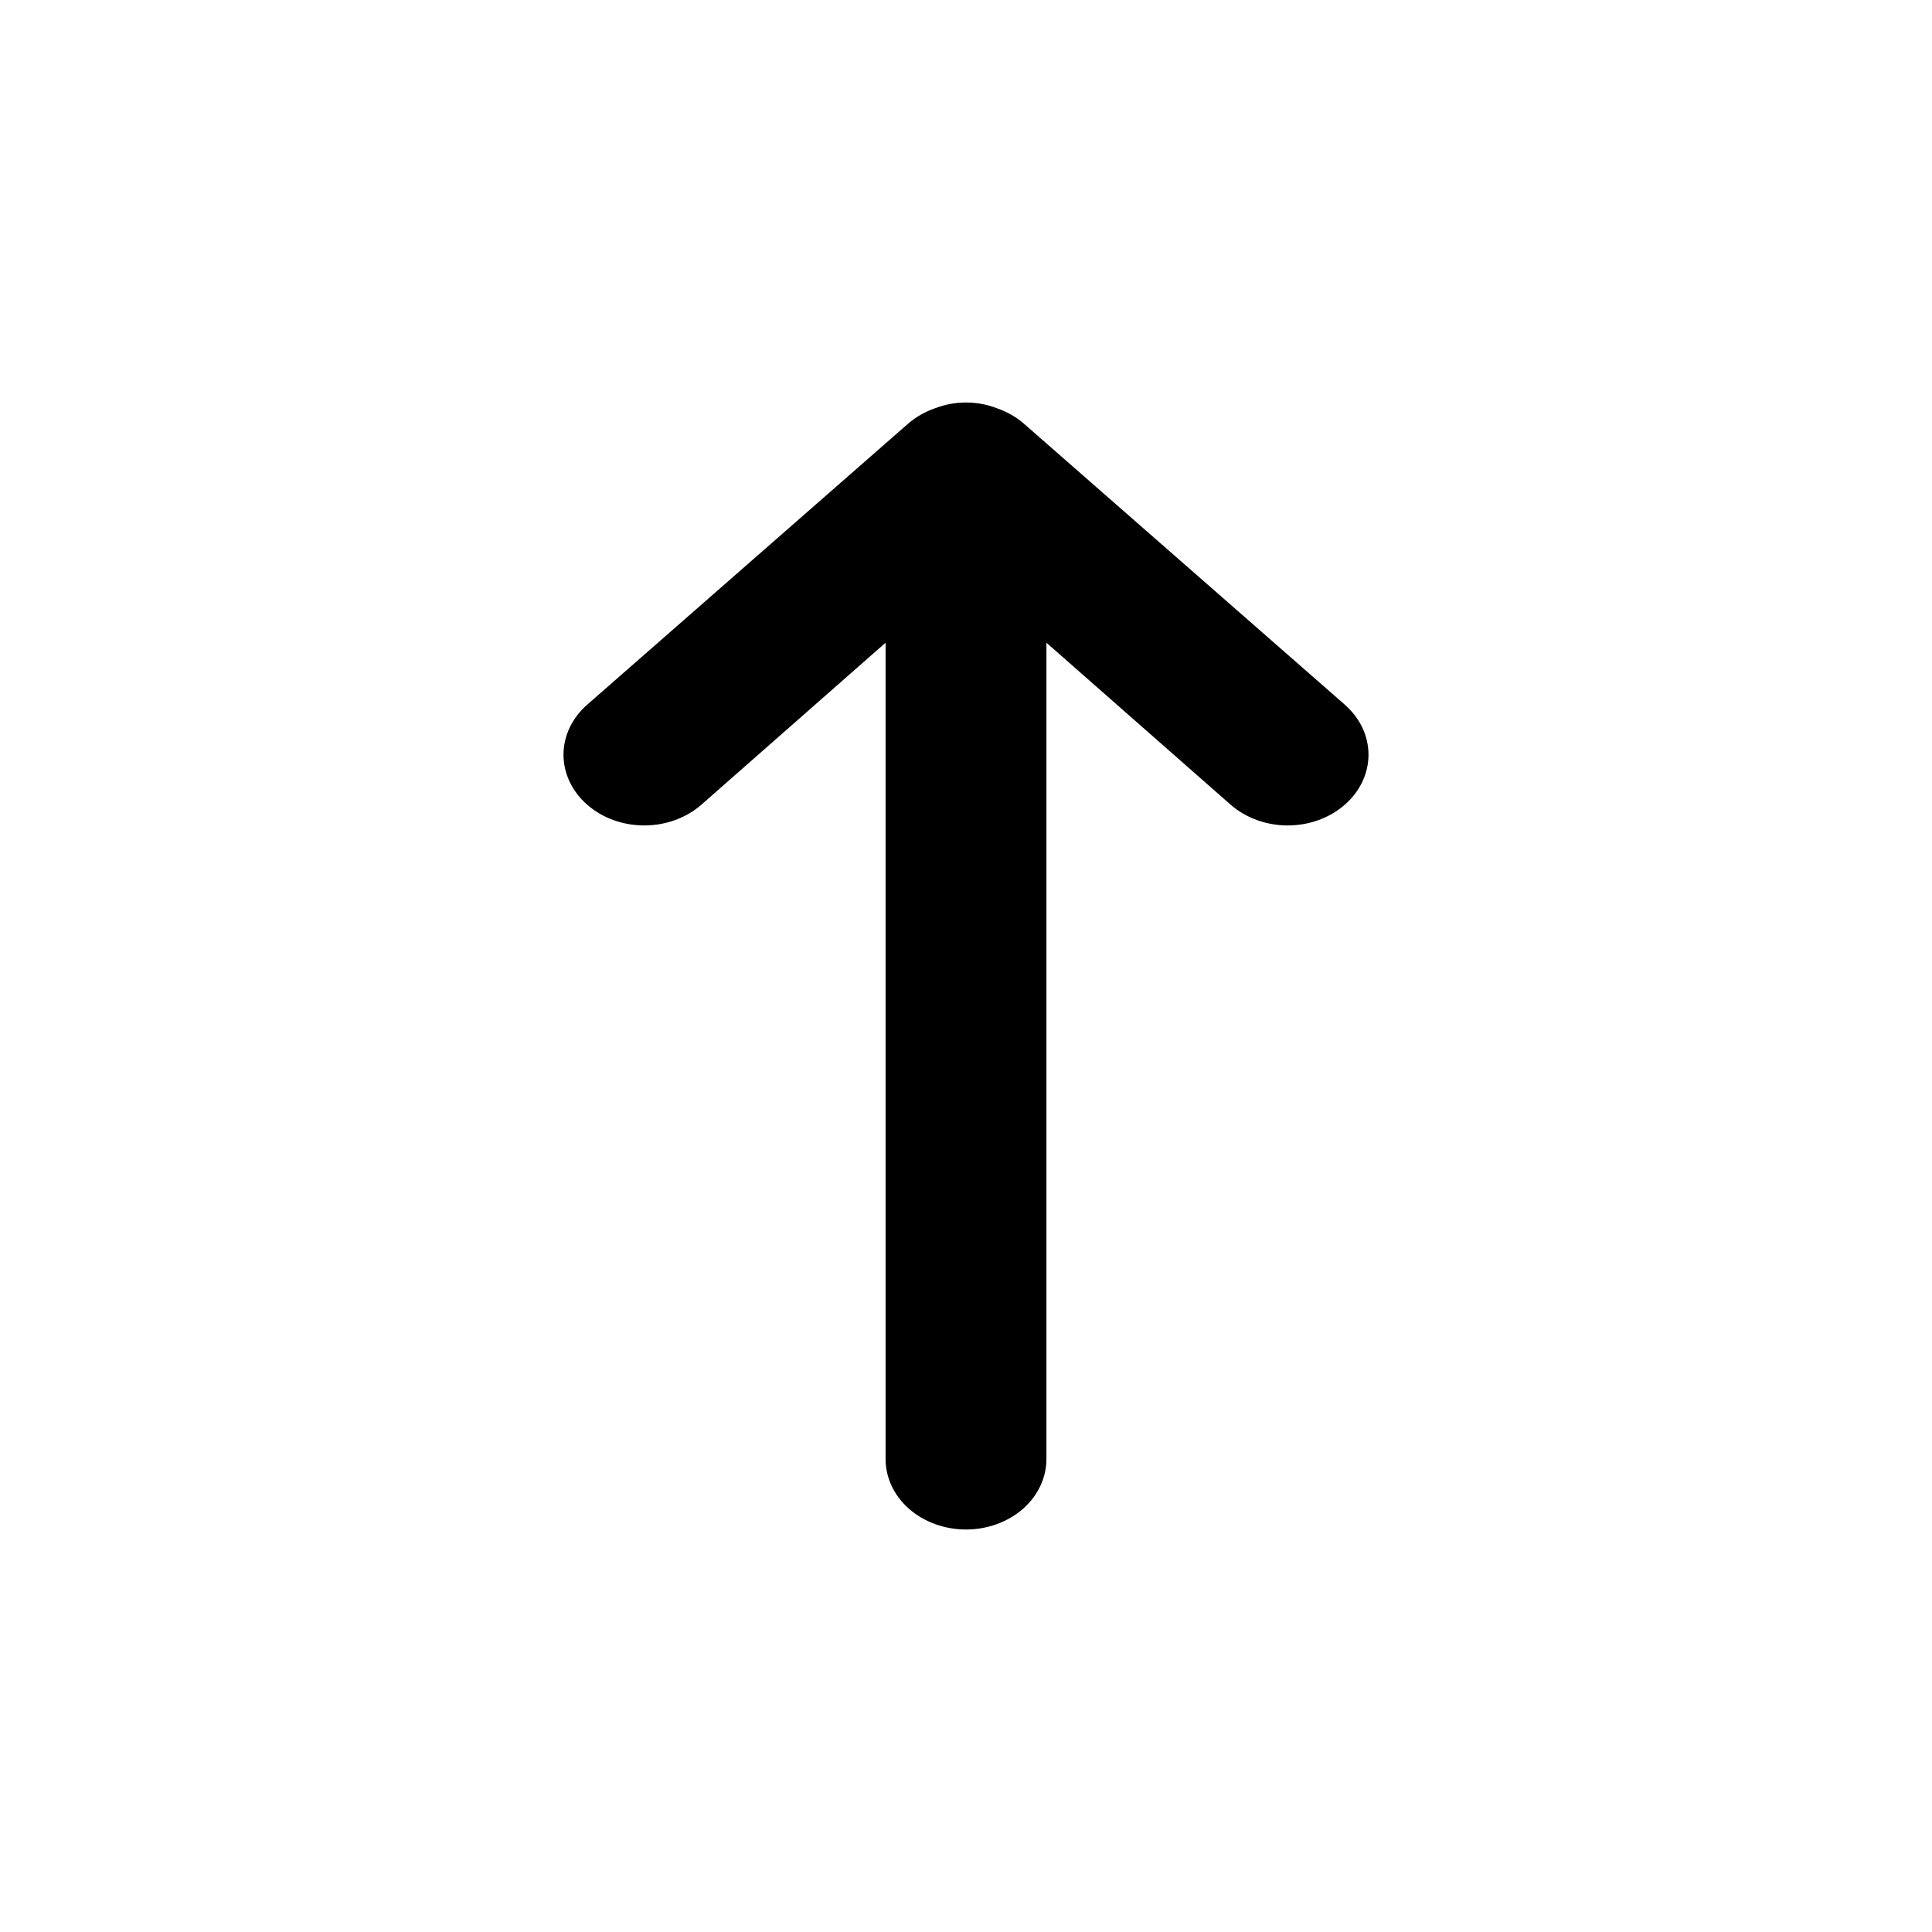
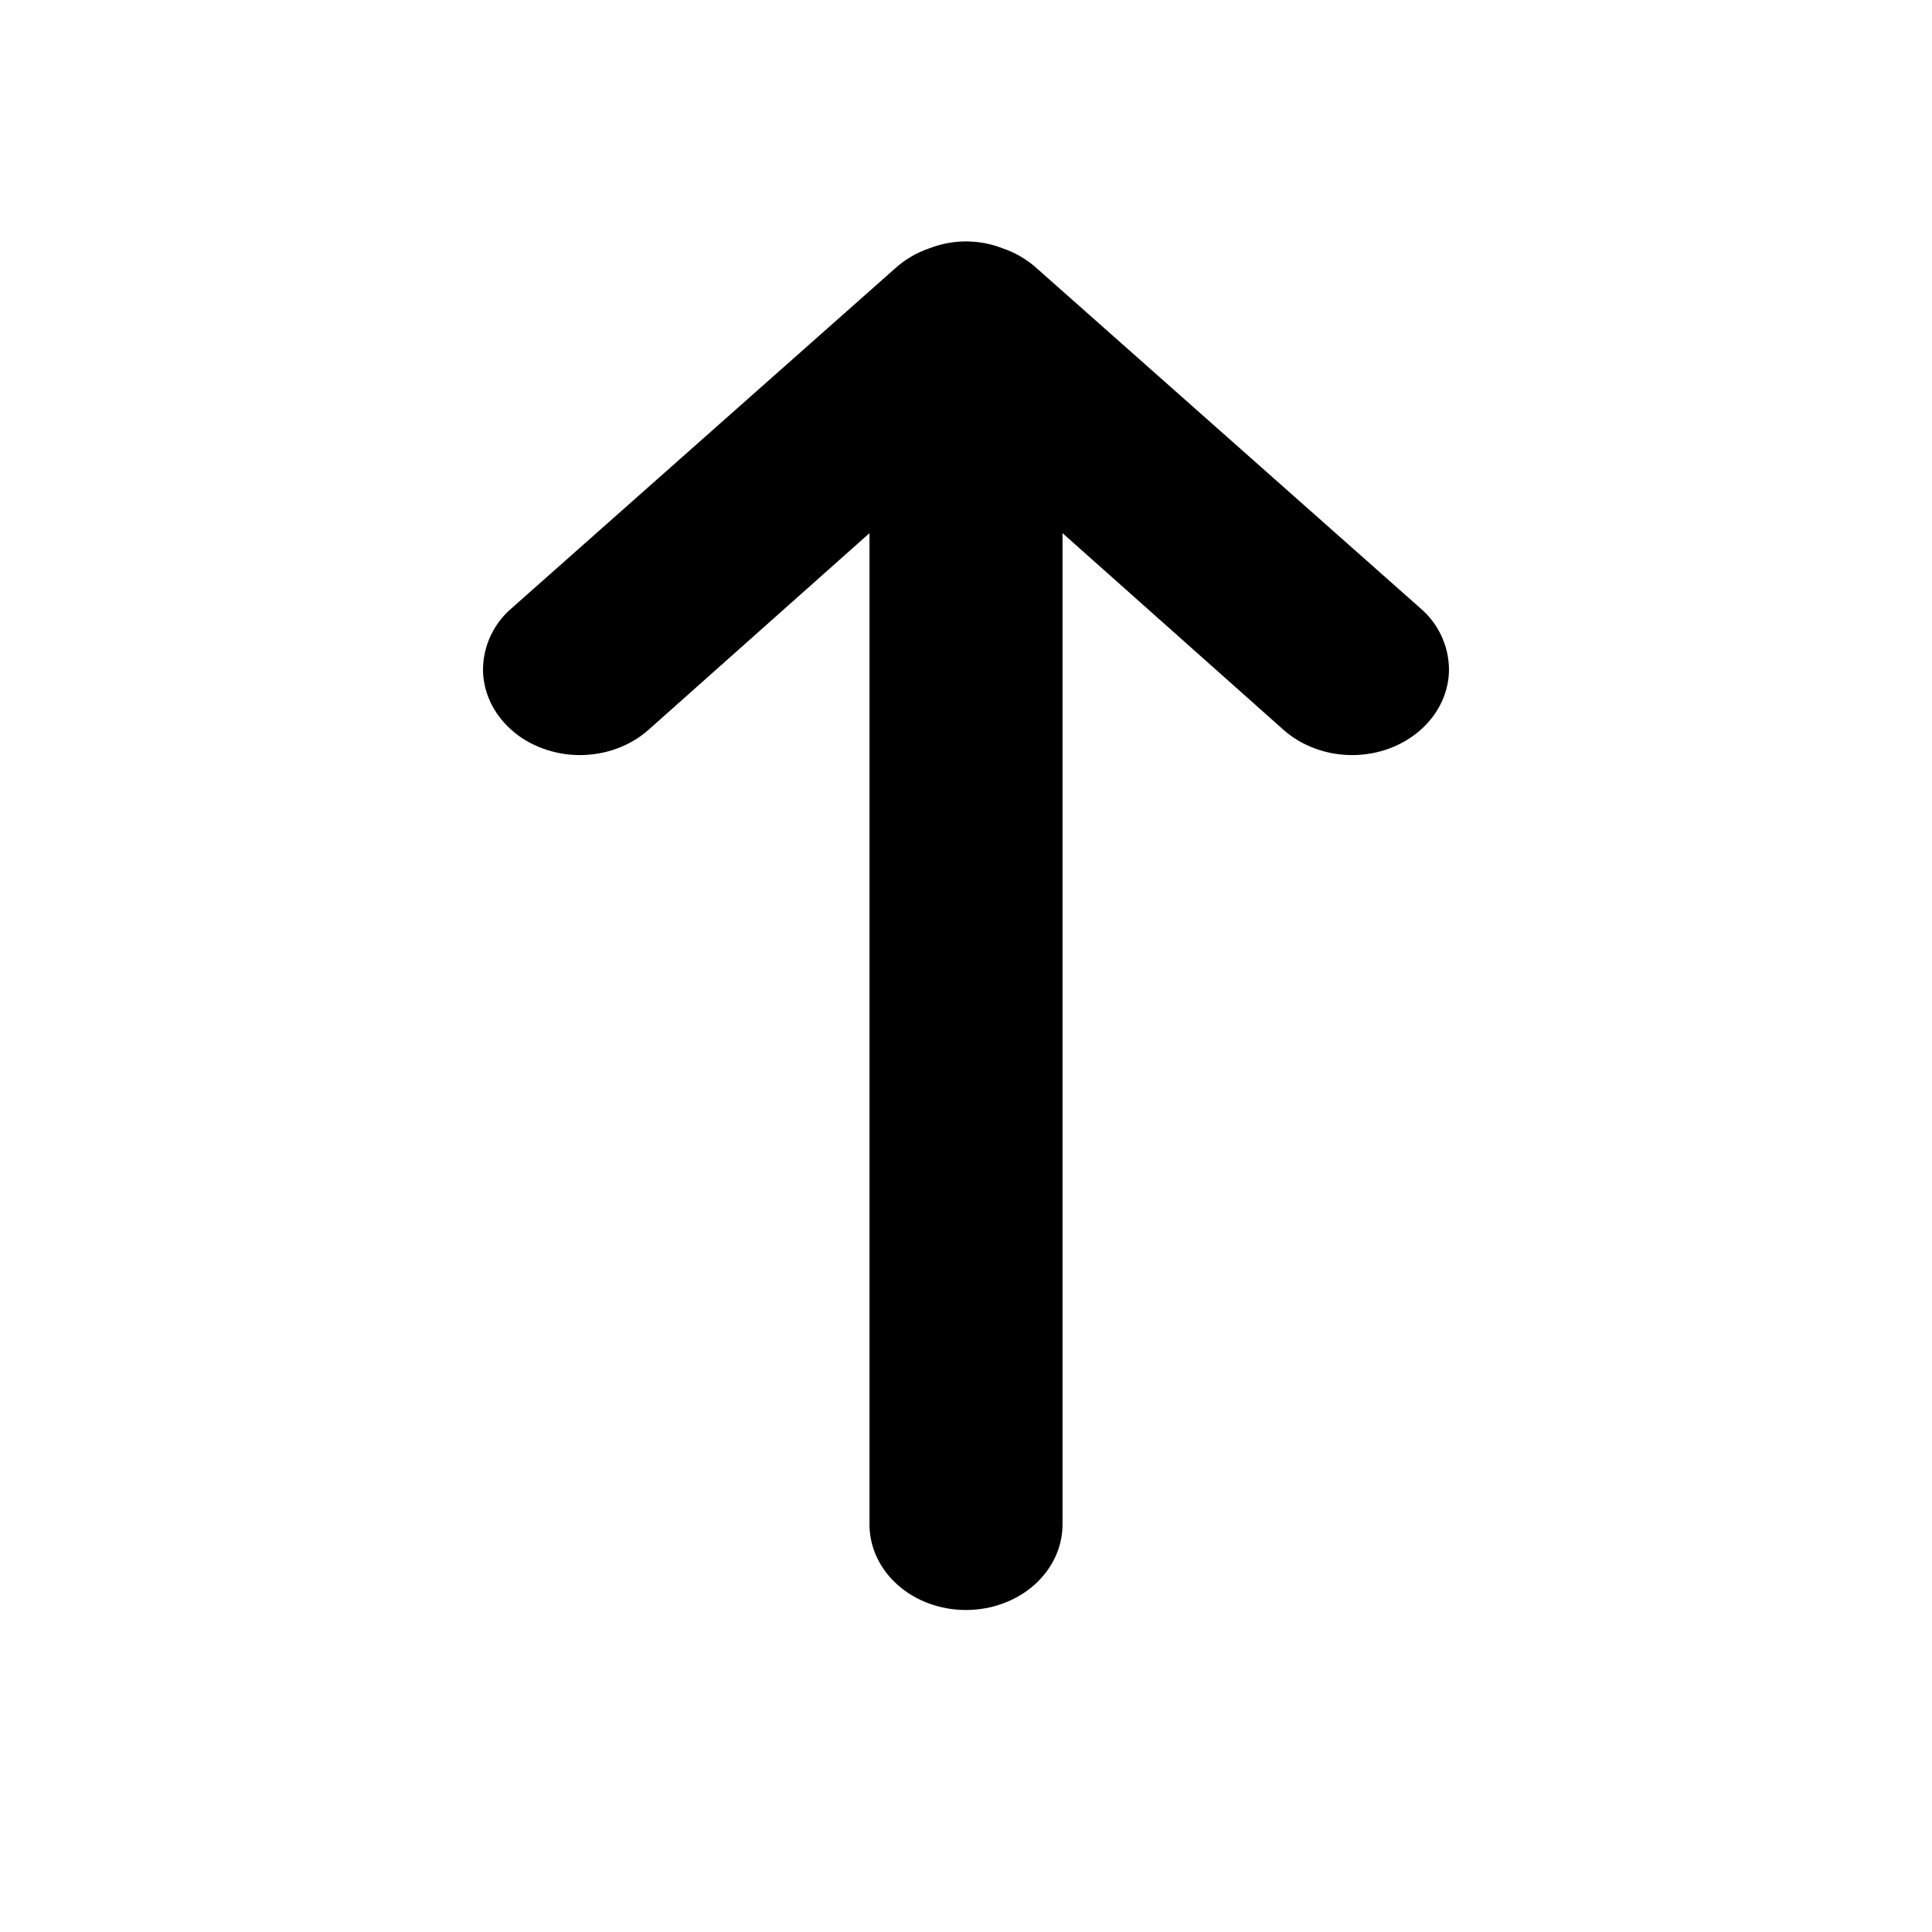
- <svg xmlns="http://www.w3.org/2000/svg" width="24" height="24" viewBox="0 0 24 24" fill="none">
-   <path d="M8.713 9.996L11.001 7.984L11.001 18.125C11.001 18.357 11.106 18.58 11.293 18.744C11.481 18.908 11.735 19 12 19C12.265 19 12.519 18.908 12.707 18.744C12.894 18.58 12.999 18.357 12.999 18.125L12.999 7.984L15.287 9.996C15.476 10.161 15.731 10.254 15.997 10.254C16.263 10.254 16.518 10.161 16.706 9.996C16.894 9.832 17 9.608 17 9.375C17 9.142 16.894 8.919 16.706 8.754L12.709 5.254C12.614 5.174 12.502 5.112 12.38 5.07C12.26 5.024 12.131 5 12 5C11.869 5 11.74 5.024 11.62 5.07C11.498 5.112 11.386 5.174 11.291 5.254L7.294 8.754C7.106 8.919 7 9.142 7 9.375C7 9.608 7.106 9.832 7.294 9.996C7.387 10.078 7.498 10.143 7.619 10.187C7.741 10.231 7.872 10.254 8.003 10.254C8.269 10.254 8.525 10.161 8.713 9.996Z" fill="currentColor" />
+ <svg xmlns="http://www.w3.org/2000/svg" width="24" height="24" fill="currentColor" viewBox="0 0 24 24">
+   <path d="m8.055 9.067 2.746-2.444v12.314c0 .282.126.553.351.752.225.2.53.311.848.311.318 0 .623-.112.848-.311.225-.2.351-.47.351-.752V6.623l2.746 2.444c.226.2.532.313.851.313.32 0 .626-.113.851-.313.226-.2.353-.471.353-.754a1.01 1.01 0 0 0-.353-.755l-4.796-4.25a1.228 1.228 0 0 0-.395-.223 1.252 1.252 0 0 0-.912 0c-.147.05-.281.127-.395.223l-4.796 4.25A1.01 1.01 0 0 0 6 8.313c0 .283.127.554.353.754.111.1.244.178.39.231.146.054.303.082.46.082.32 0 .626-.113.852-.313Z" />
</svg>
